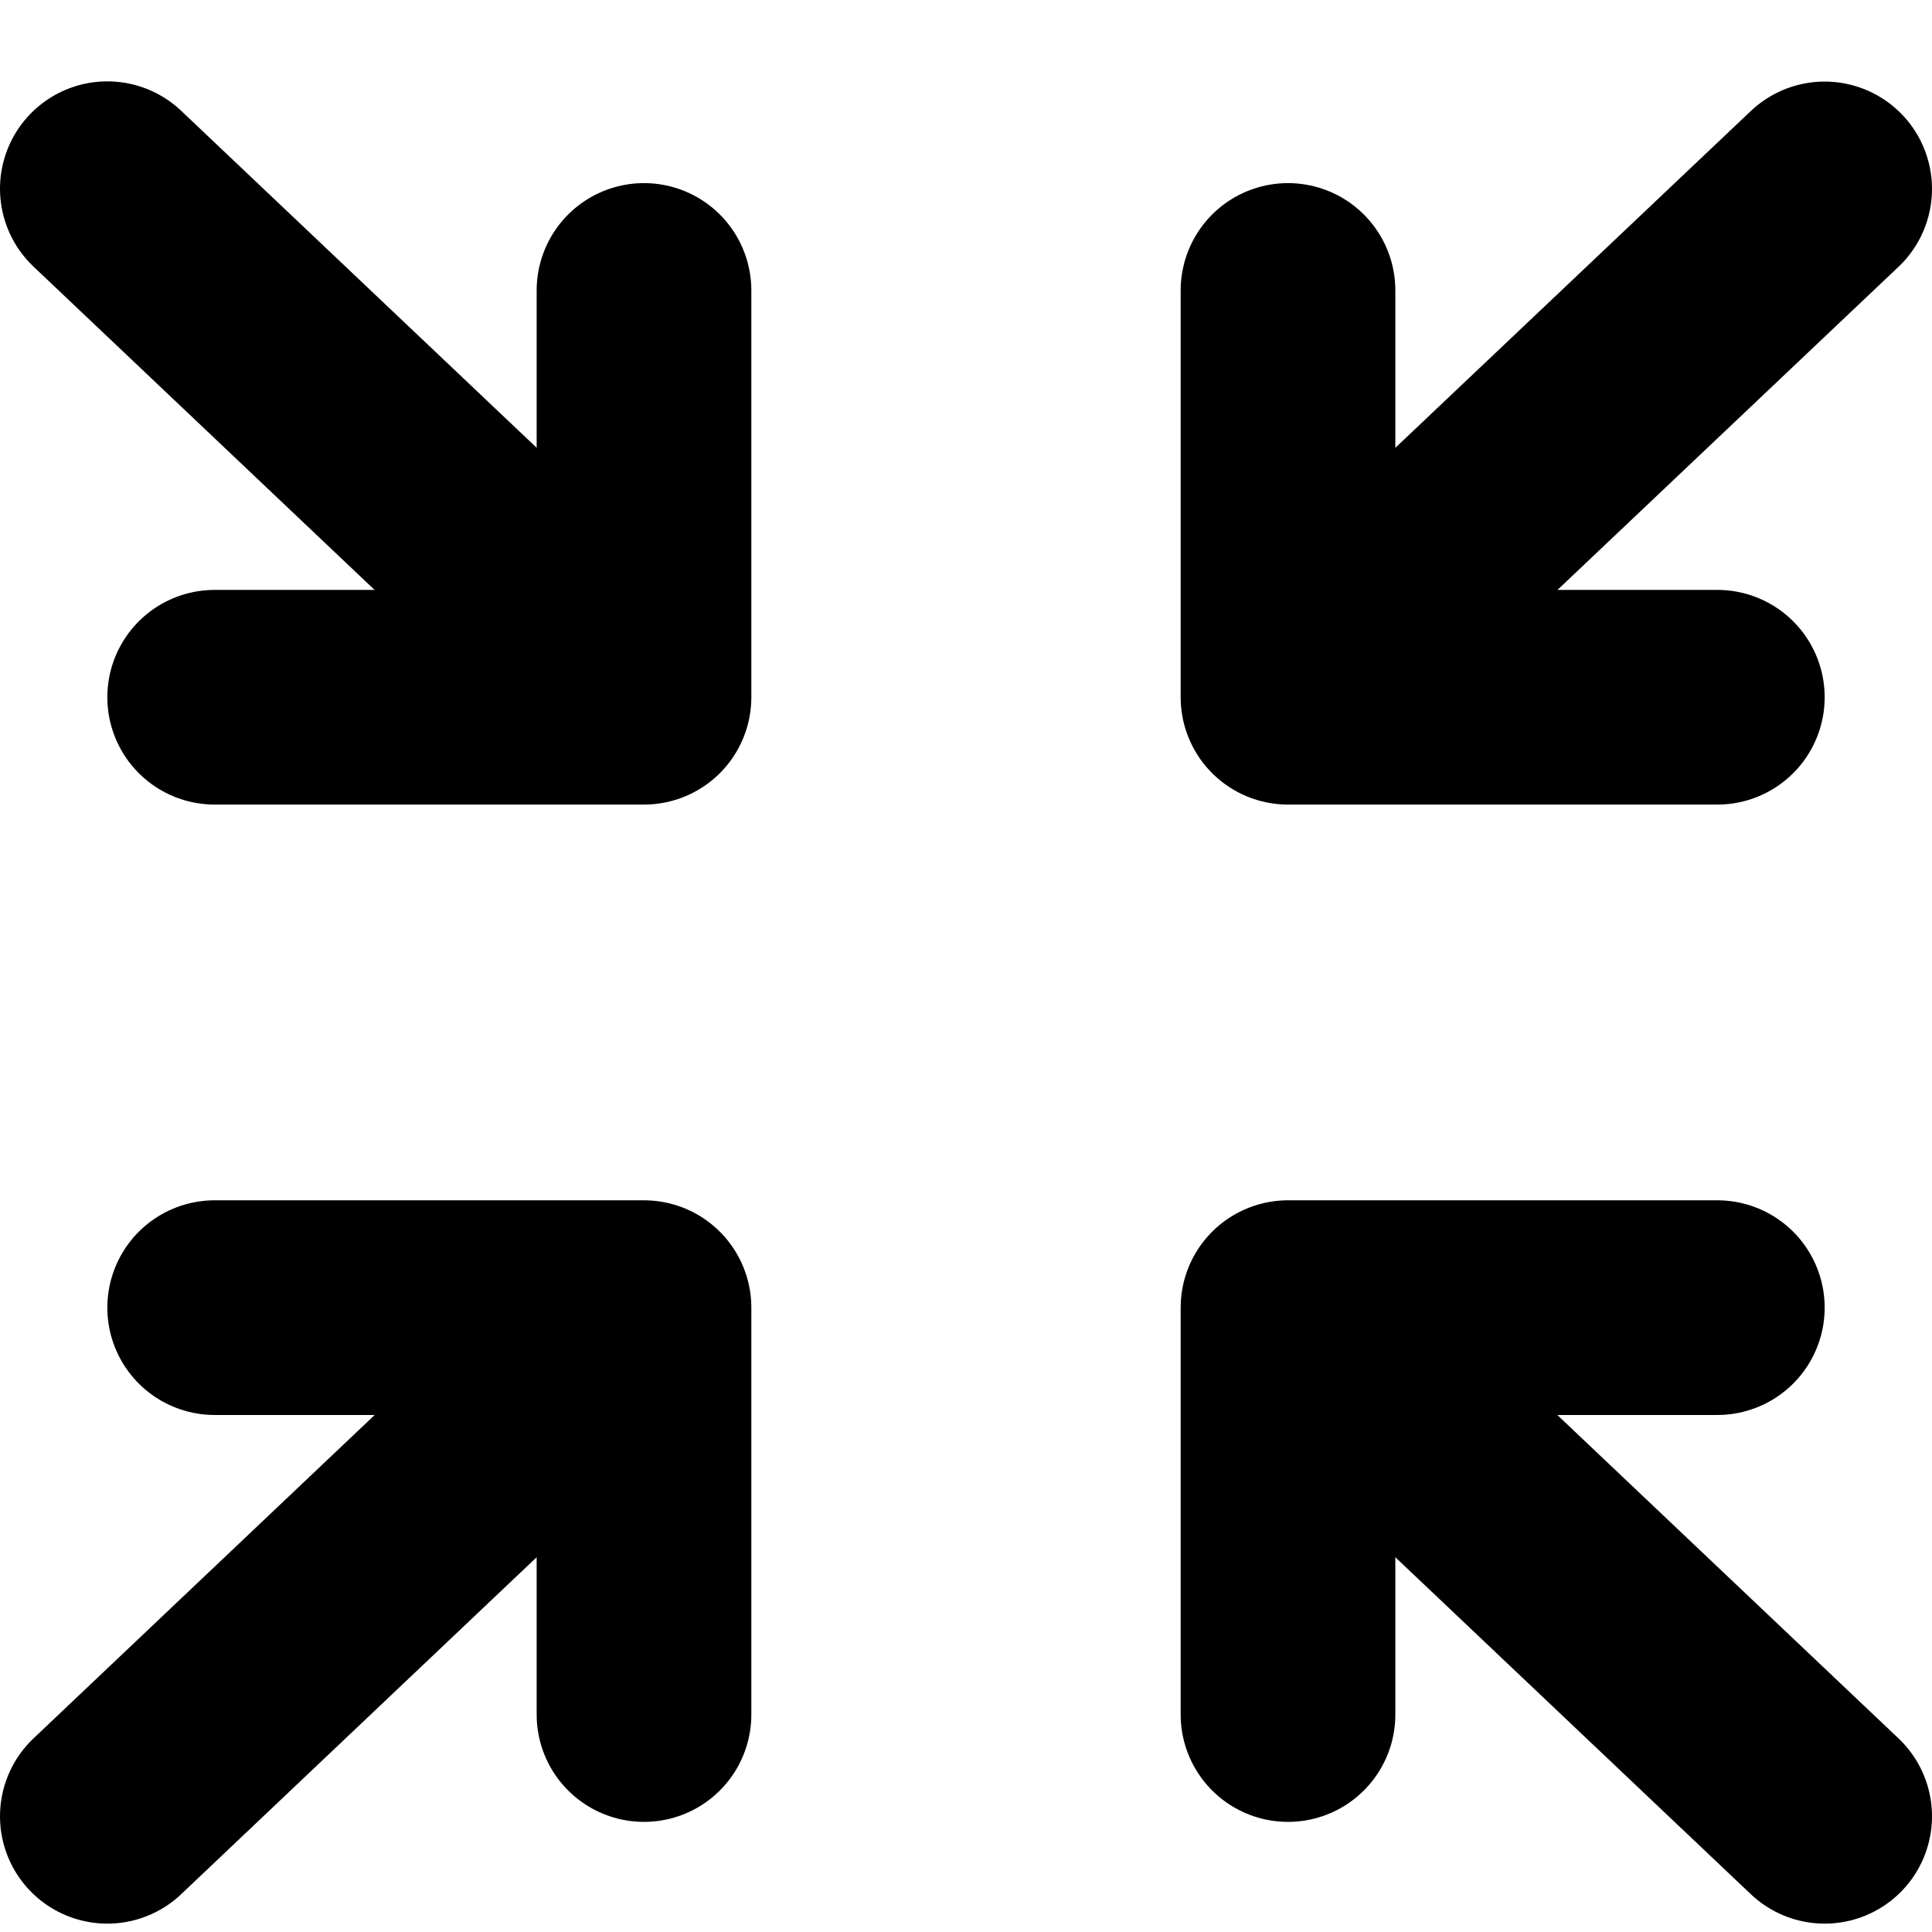
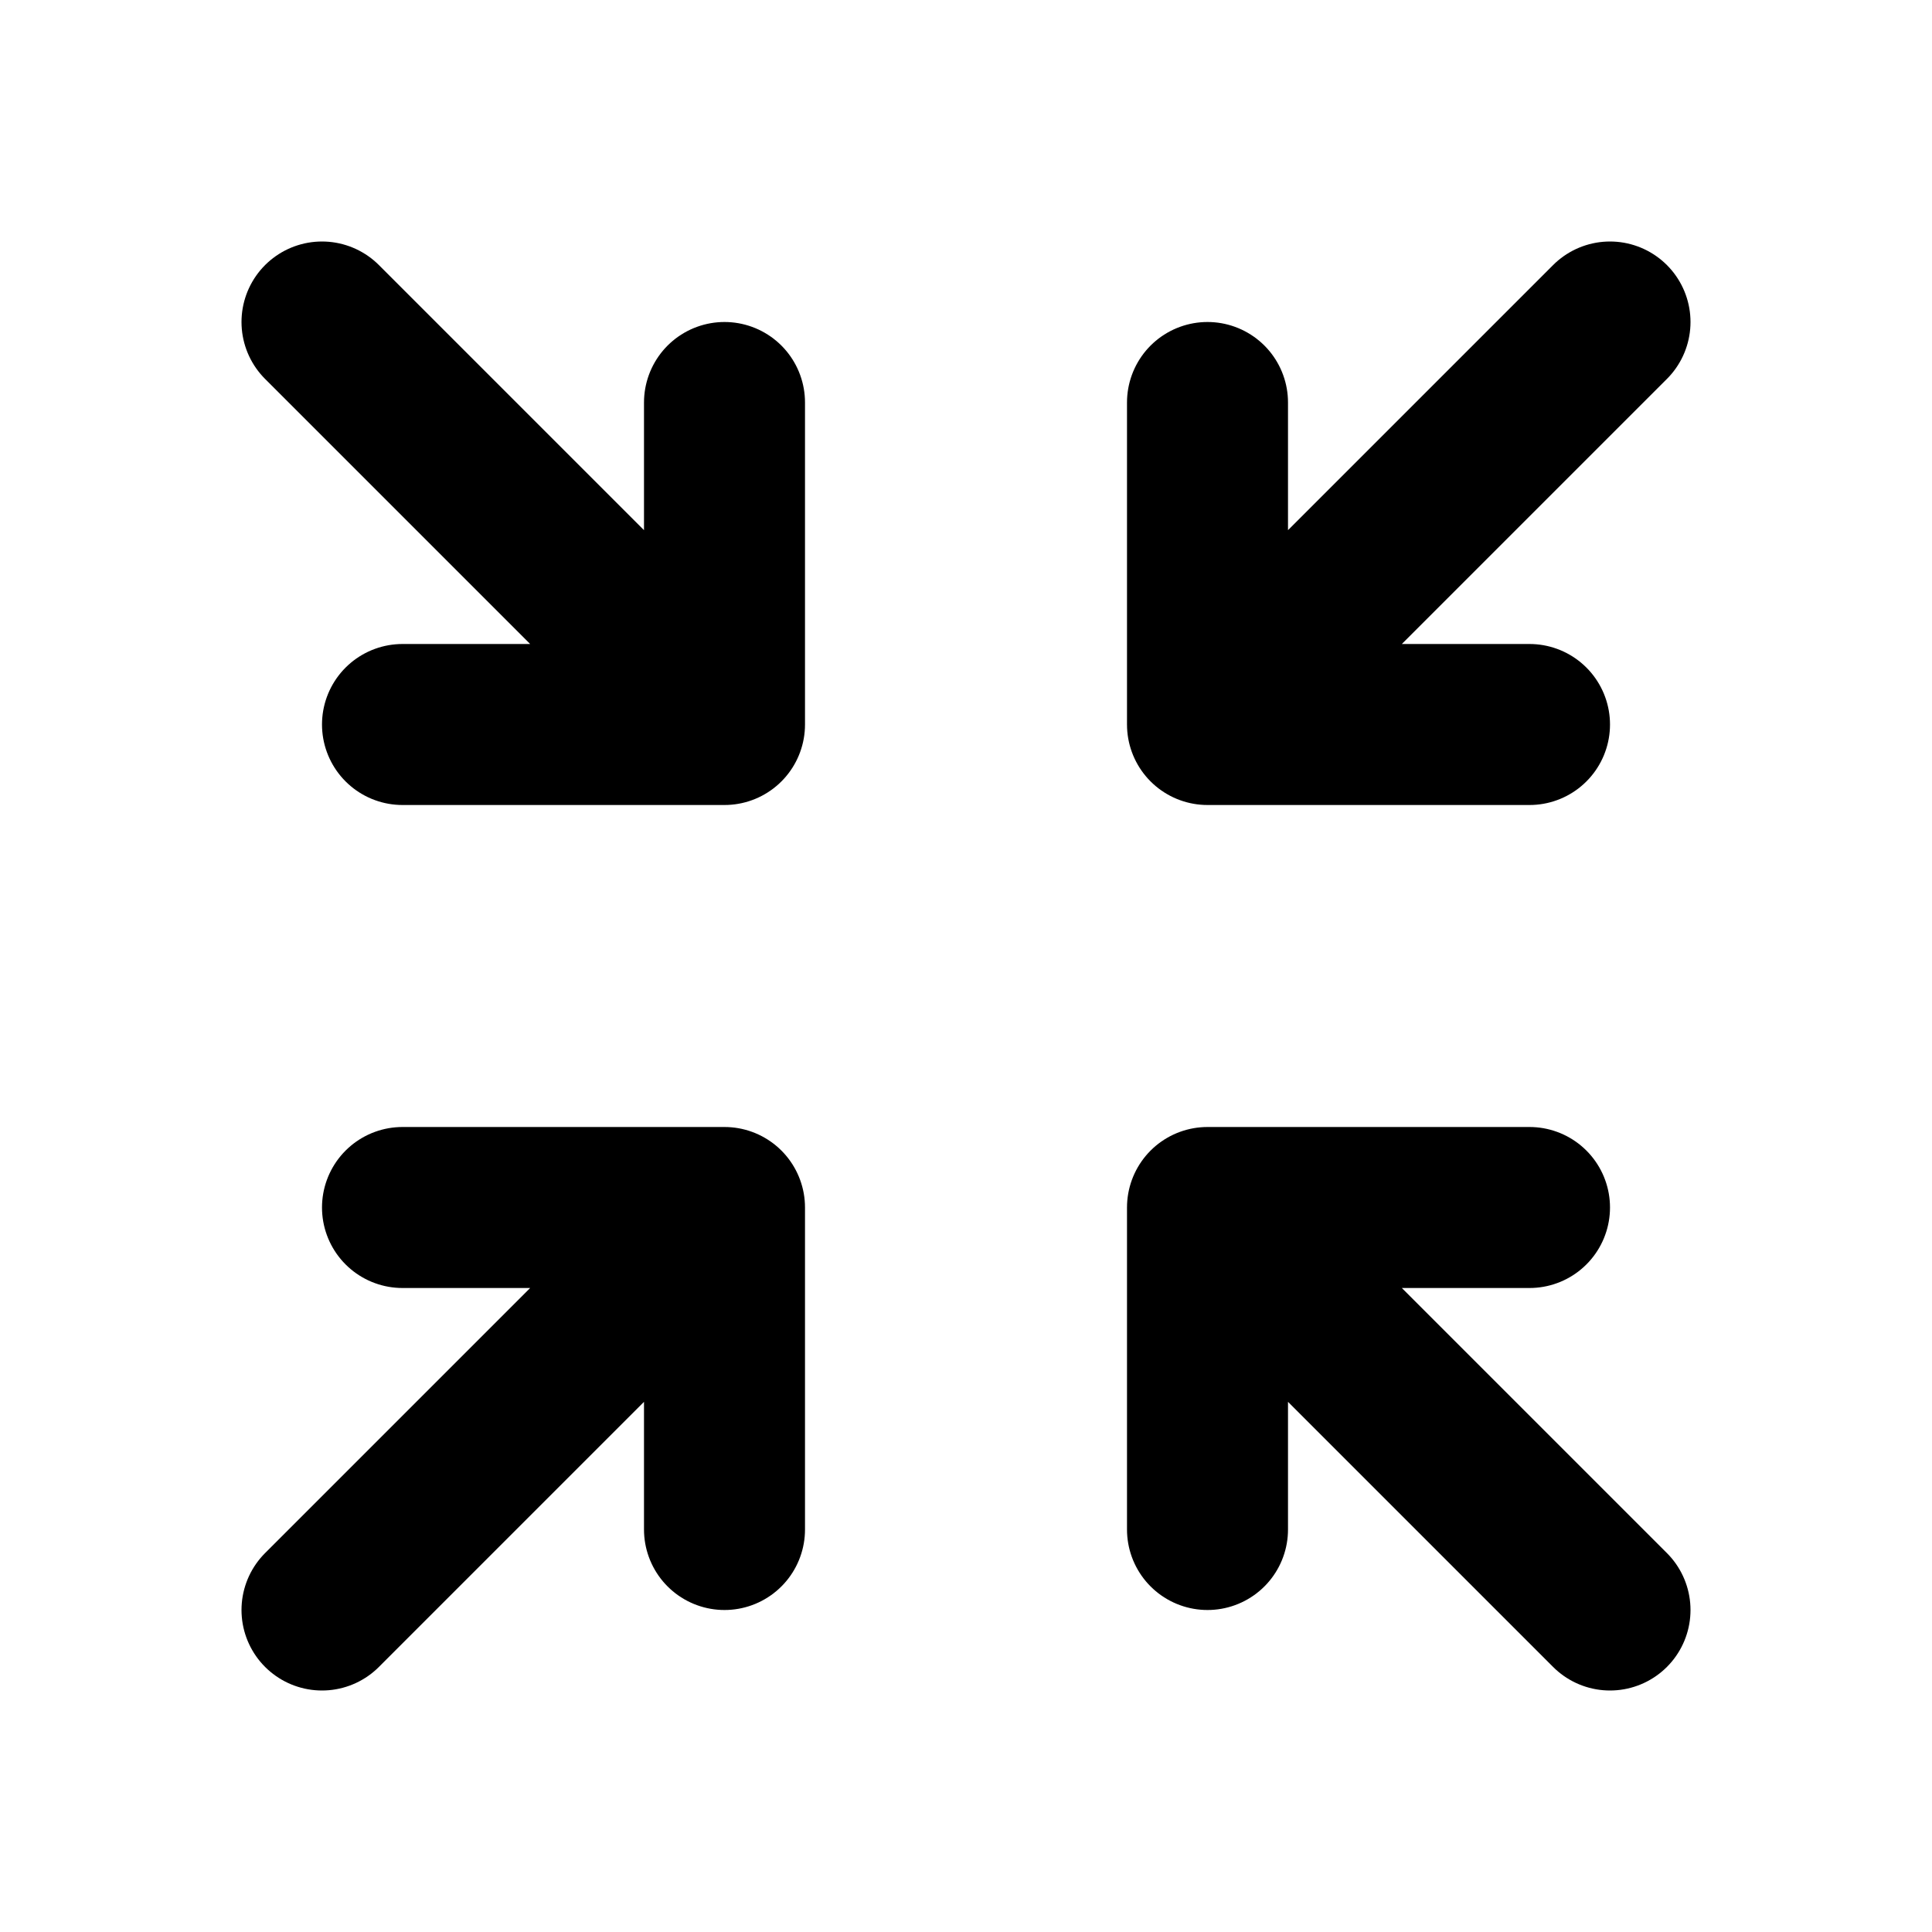
- <svg xmlns="http://www.w3.org/2000/svg" fill="none" viewBox="0 0 18 18">
-   <path stroke="currentColor" stroke-linecap="round" stroke-linejoin="round" stroke-width="2" d="M1 1.758 5.243 5.78M17 1.76l-4.243 4.02M17 16.922 12.757 12.9M1 16.922 5.243 12.9M6 2.706v3.79H2m4 9.478v-3.791H2m10-9.477v3.79h4m-4 9.478v-3.791h4" />
+ <svg xmlns="http://www.w3.org/2000/svg" width="24" height="24" fill="none" viewBox="0 0 24 24">
+   <path stroke="currentColor" stroke-linecap="round" stroke-linejoin="round" stroke-width="2" d="M5 9h4m0 0V5m0 4L4 4m15 5h-4m0 0V5m0 4 5-5M5 15h4m0 0v4m0-4-5 5m15-5h-4m0 0v4m0-4 5 5" />
</svg>
